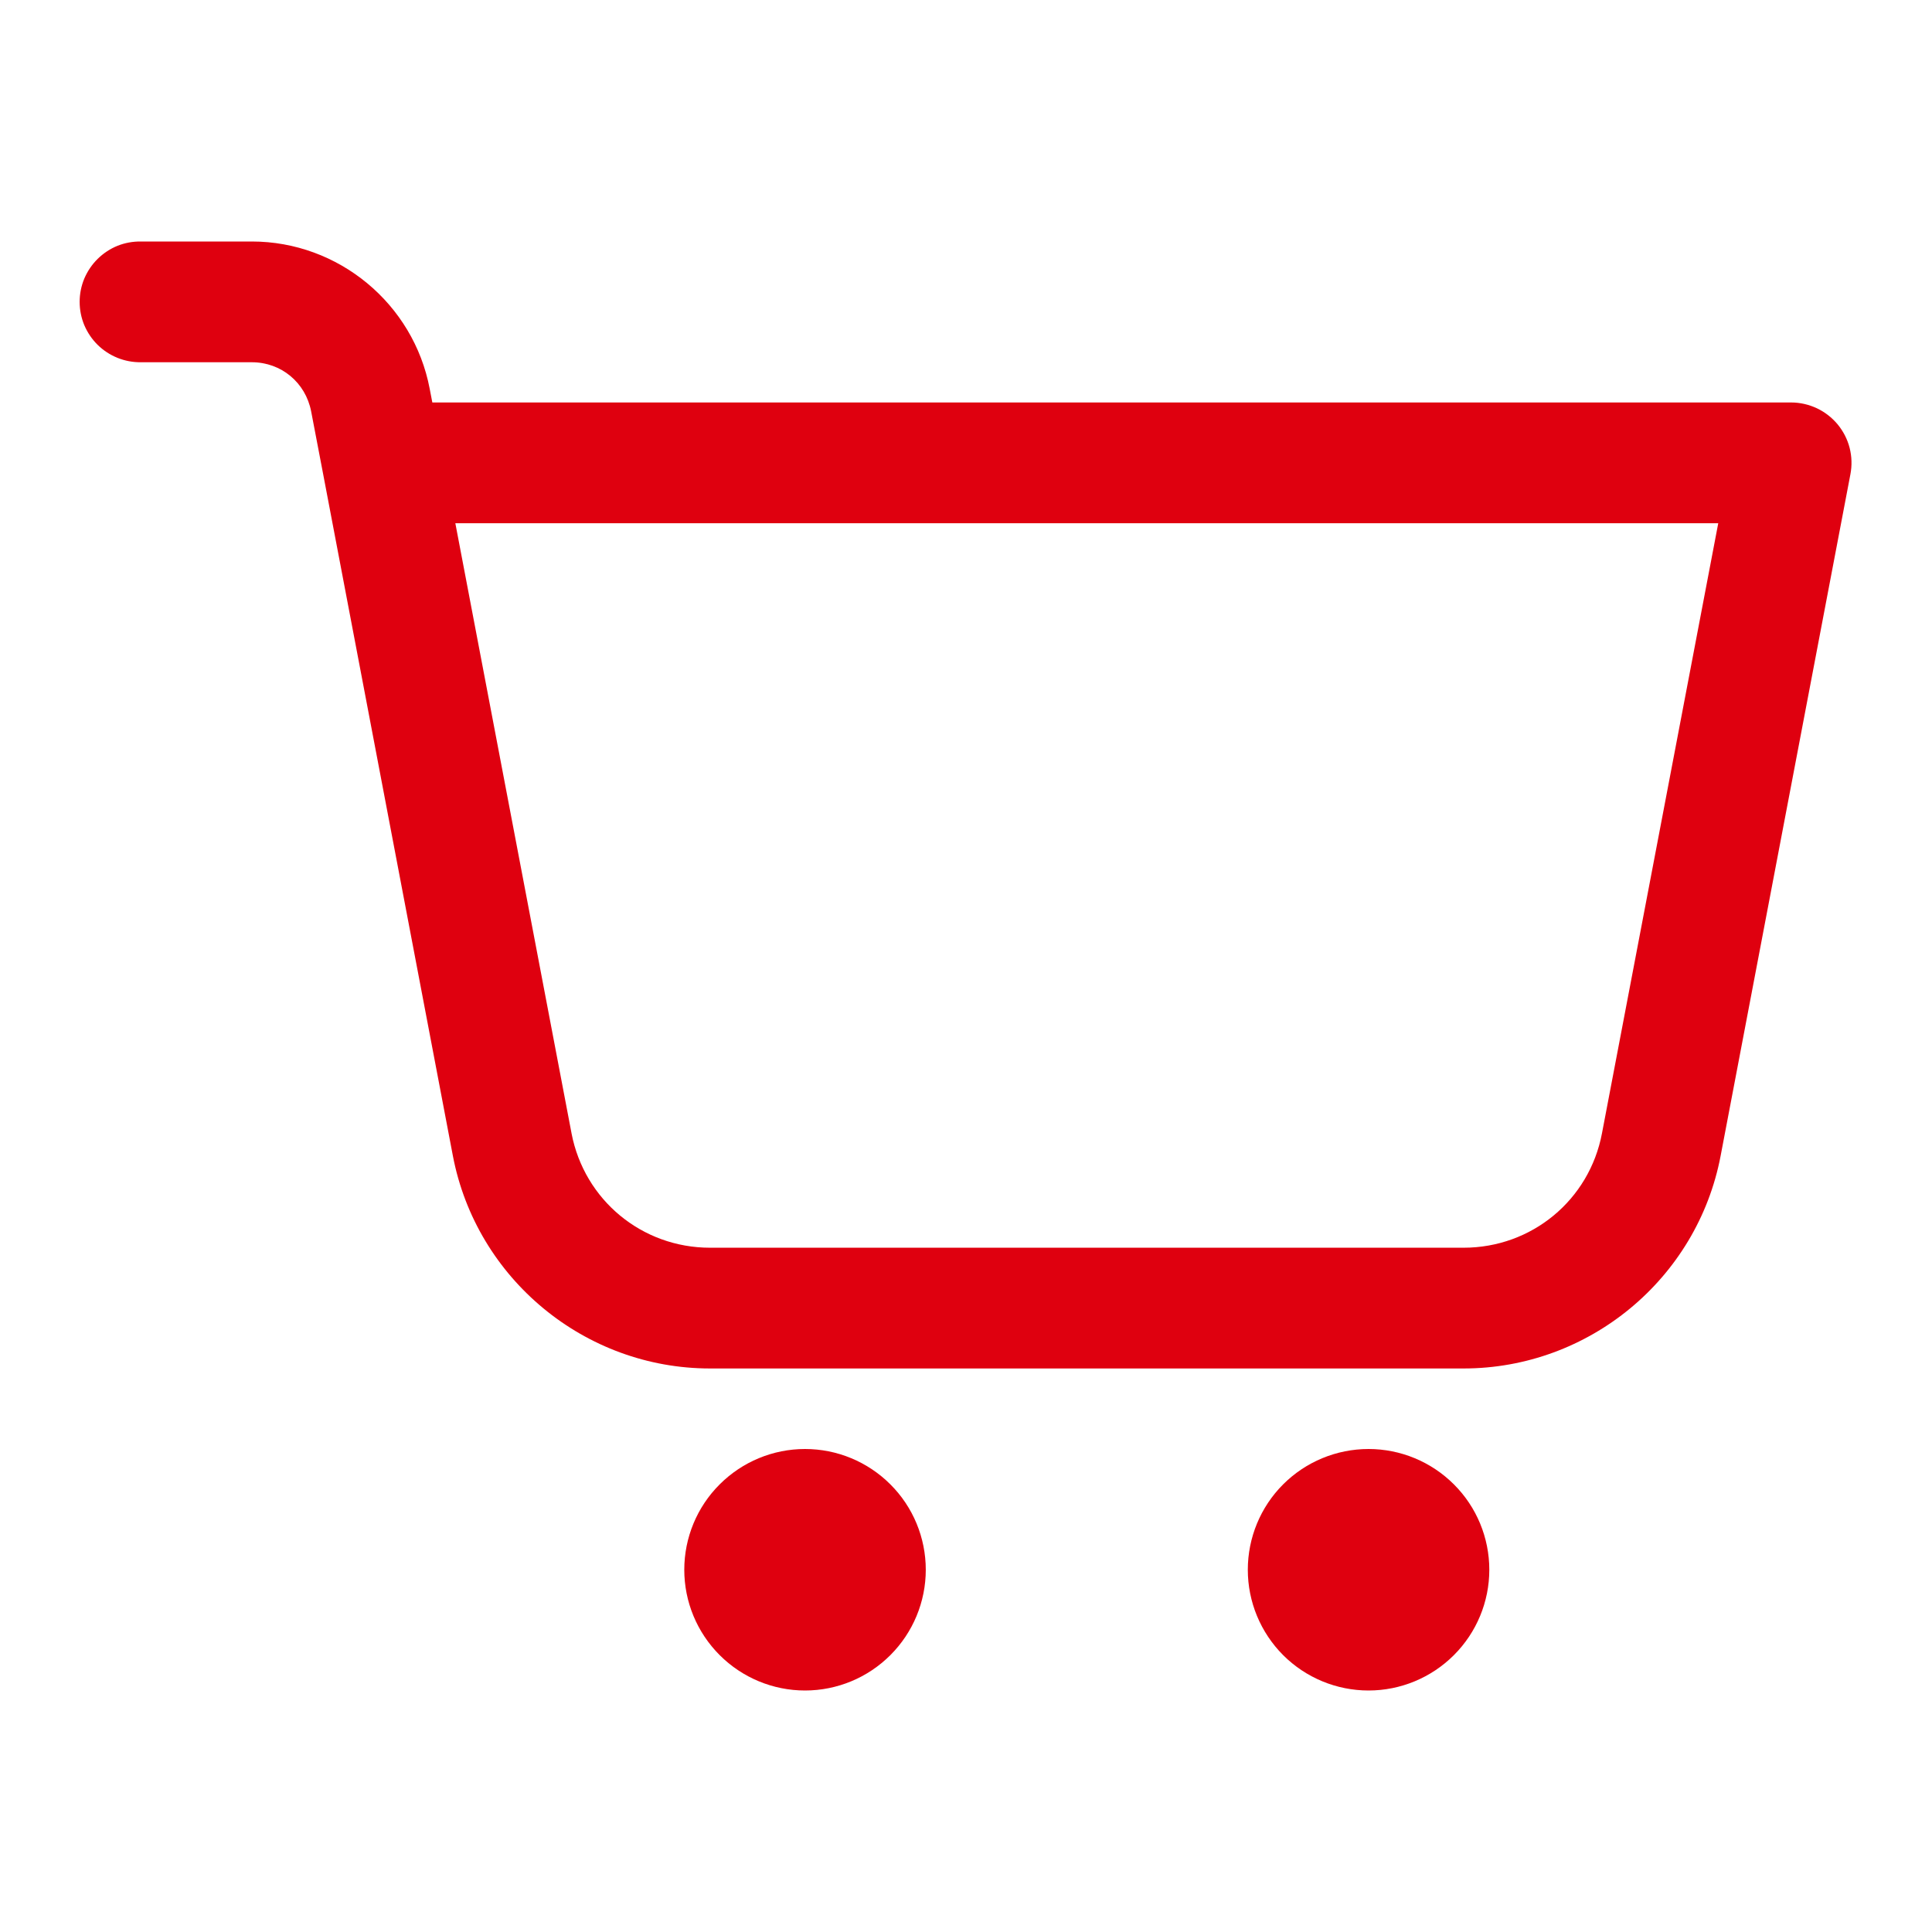
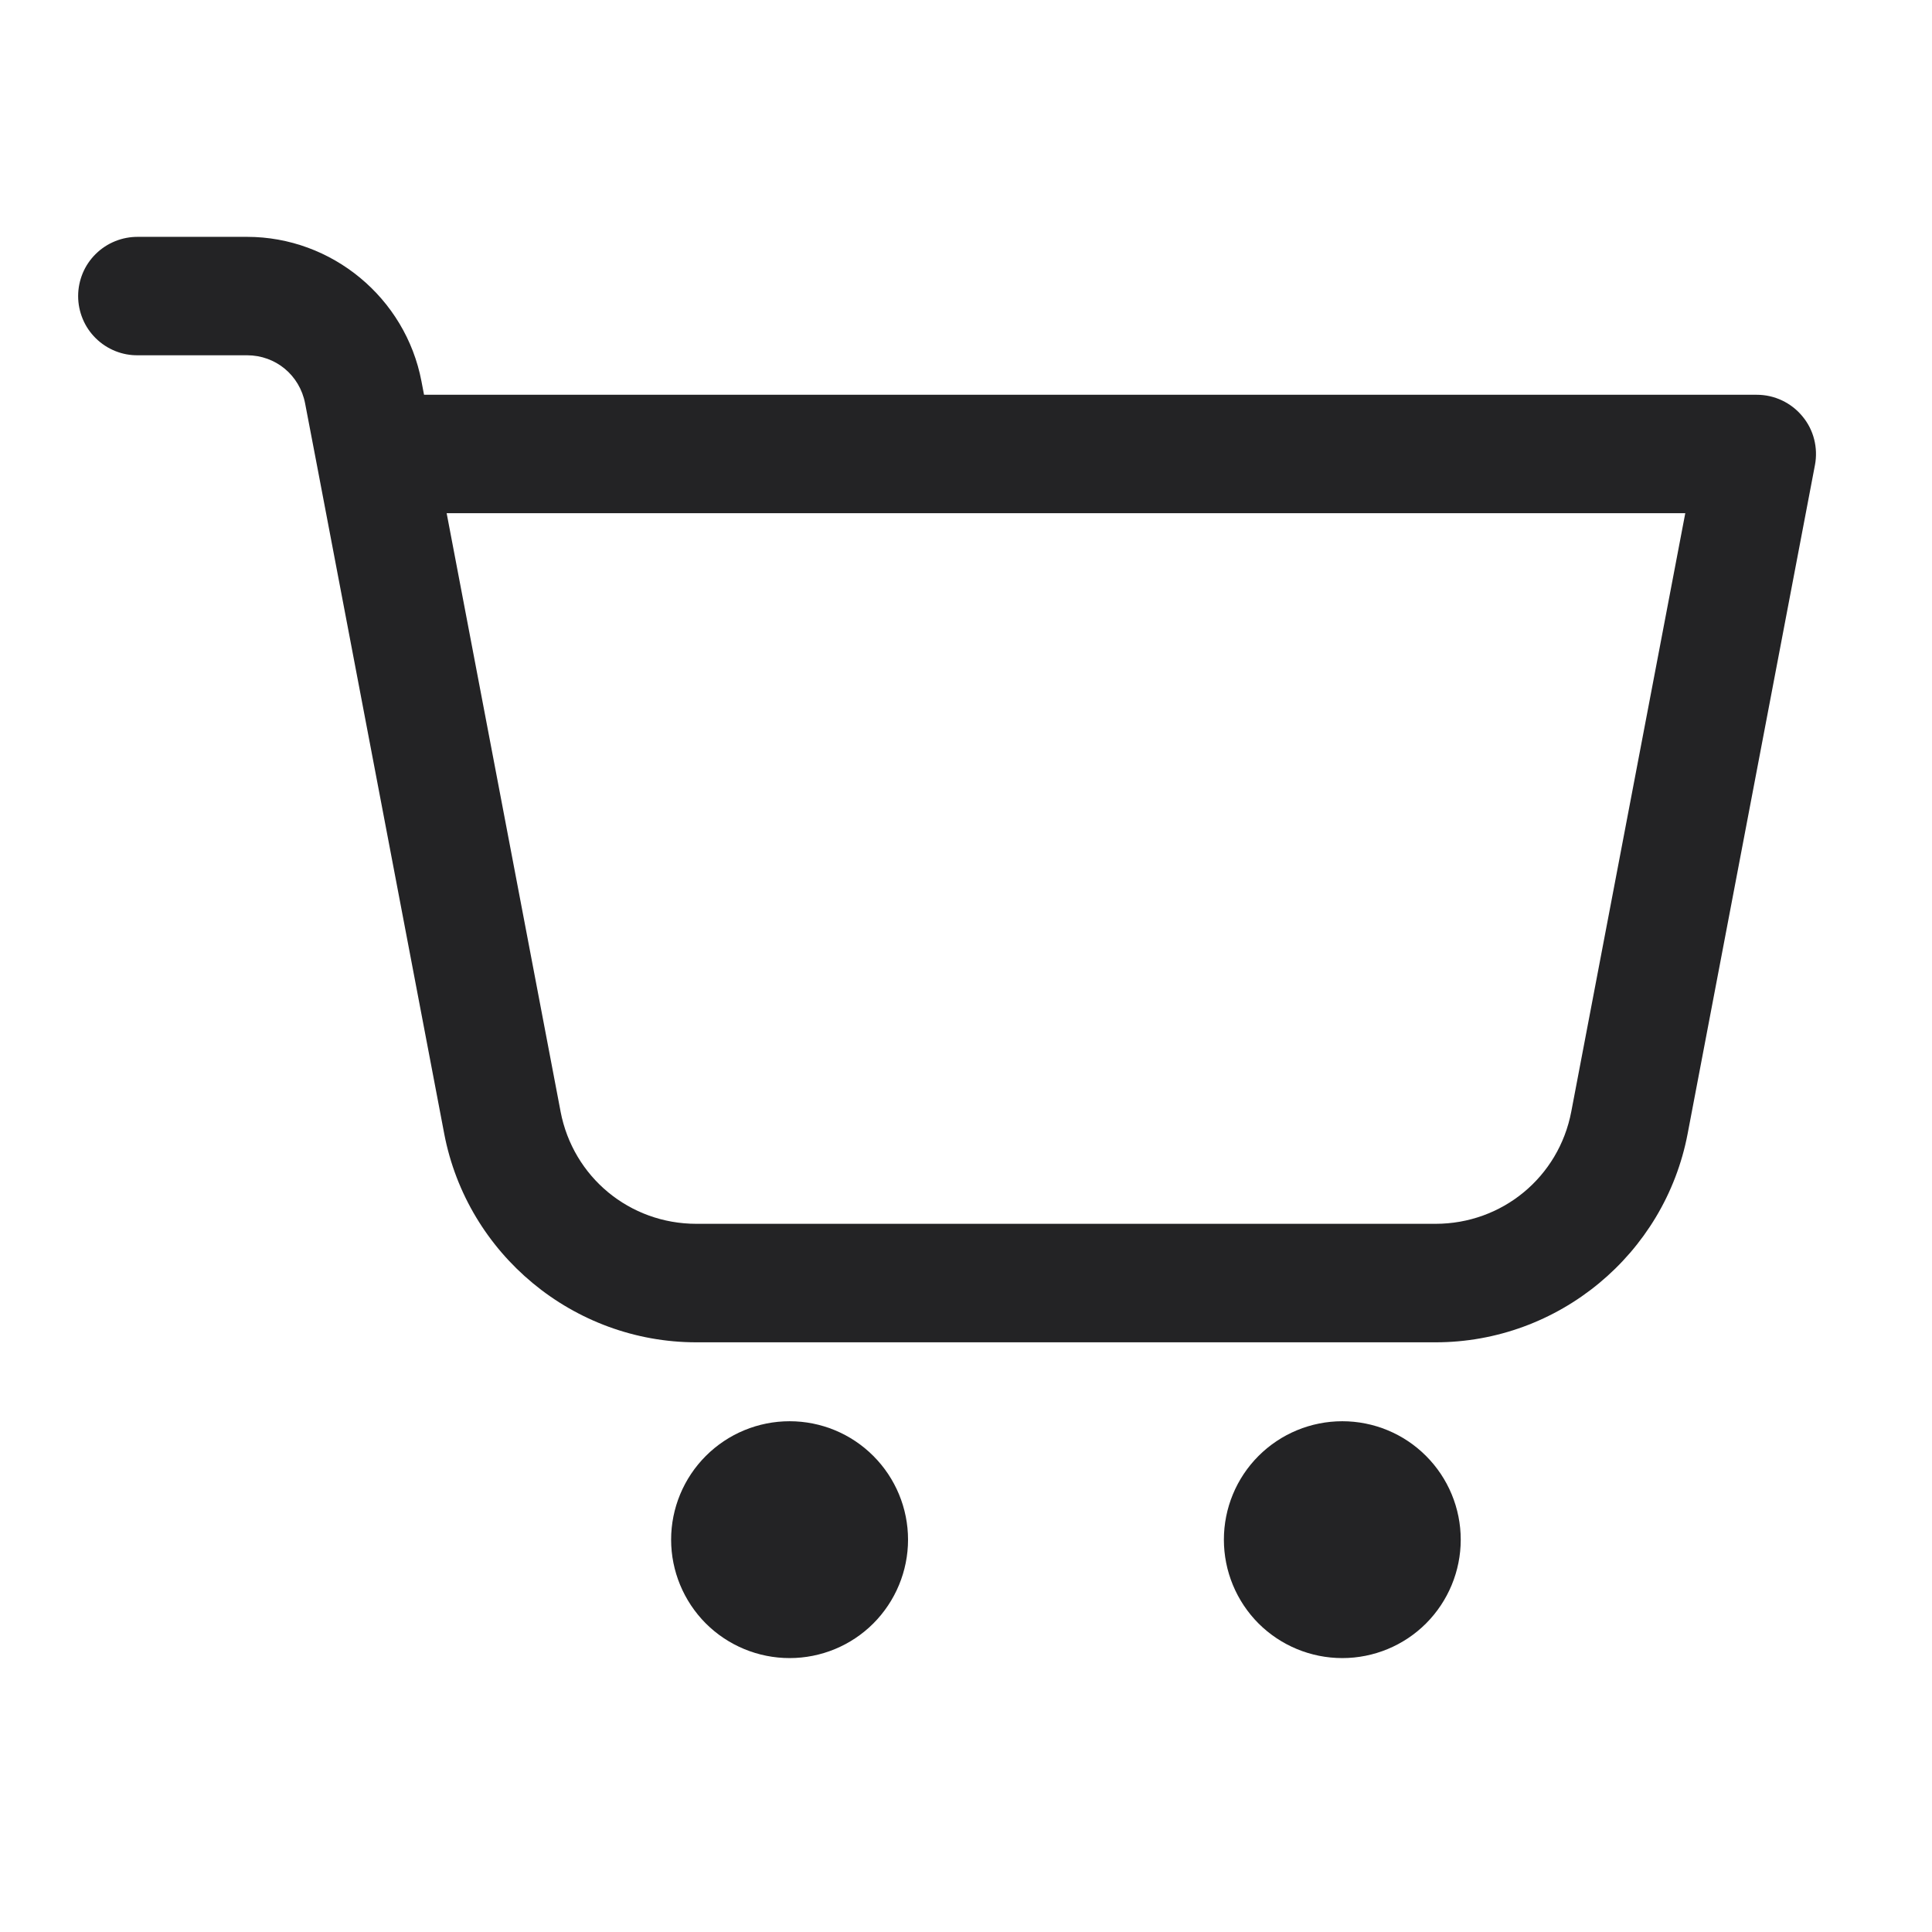
- <svg xmlns="http://www.w3.org/2000/svg" width="22" height="22" viewBox="0 0 22 22" fill="none">
-   <path d="M1.605 2.75C1.513 2.749 1.423 2.765 1.338 2.799C1.254 2.833 1.177 2.884 1.112 2.948C1.047 3.012 0.996 3.088 0.96 3.172C0.925 3.256 0.907 3.346 0.907 3.437C0.907 3.529 0.925 3.619 0.96 3.703C0.996 3.787 1.047 3.863 1.112 3.927C1.177 3.991 1.254 4.041 1.338 4.075C1.423 4.109 1.513 4.126 1.605 4.125H2.868C3.201 4.125 3.479 4.355 3.543 4.684L3.68 5.4L5.157 13.162C5.425 14.562 6.659 15.583 8.085 15.583H16.666C18.092 15.583 19.326 14.563 19.593 13.162L21.071 5.4C21.09 5.3 21.087 5.198 21.062 5.1C21.037 5.002 20.99 4.911 20.926 4.833C20.861 4.755 20.78 4.692 20.689 4.649C20.597 4.606 20.497 4.583 20.396 4.583H4.923L4.893 4.427C4.709 3.458 3.854 2.75 2.868 2.75H1.605ZM5.185 5.958H19.566L18.242 12.905C18.098 13.666 17.441 14.208 16.666 14.208H8.085C7.31 14.208 6.654 13.665 6.508 12.905V12.904L5.185 5.958ZM9.167 16.5C8.802 16.5 8.453 16.645 8.195 16.903C7.937 17.16 7.792 17.51 7.792 17.875C7.792 18.24 7.937 18.589 8.195 18.847C8.453 19.105 8.802 19.25 9.167 19.25C9.532 19.25 9.881 19.105 10.139 18.847C10.397 18.589 10.542 18.24 10.542 17.875C10.542 17.51 10.397 17.16 10.139 16.903C9.881 16.645 9.532 16.5 9.167 16.5ZM15.584 16.5C15.219 16.5 14.869 16.645 14.611 16.903C14.354 17.16 14.209 17.51 14.209 17.875C14.209 18.24 14.354 18.589 14.611 18.847C14.869 19.105 15.219 19.25 15.584 19.25C15.948 19.25 16.298 19.105 16.556 18.847C16.814 18.589 16.959 18.24 16.959 17.875C16.959 17.51 16.814 17.16 16.556 16.903C16.298 16.645 15.948 16.5 15.584 16.5Z" fill="#df000f" />
+ <svg xmlns="http://www.w3.org/2000/svg" width="27" height="27" viewBox="0 0 27 27" fill="none">
+   <path d="M1.931 3.31C1.821 3.309 1.713 3.329 1.611 3.37C1.509 3.411 1.416 3.472 1.338 3.549C1.26 3.626 1.198 3.717 1.156 3.818C1.114 3.92 1.092 4.028 1.092 4.138C1.092 4.248 1.114 4.356 1.156 4.457C1.198 4.559 1.26 4.65 1.338 4.727C1.416 4.804 1.509 4.865 1.611 4.906C1.713 4.947 1.821 4.967 1.931 4.965H3.452C3.853 4.965 4.188 5.243 4.264 5.638L4.429 6.5L6.208 15.844C6.53 17.529 8.015 18.759 9.732 18.759H20.062C21.778 18.759 23.264 17.53 23.585 15.844L25.364 6.5C25.387 6.38 25.383 6.257 25.353 6.139C25.323 6.021 25.267 5.911 25.189 5.818C25.112 5.724 25.014 5.648 24.904 5.596C24.794 5.544 24.674 5.517 24.552 5.517H5.926L5.89 5.329C5.668 4.163 4.638 3.31 3.452 3.31H1.931ZM6.242 7.172H23.552L21.959 15.534C21.785 16.45 20.994 17.103 20.062 17.103H9.732C8.799 17.103 8.009 16.45 7.834 15.534V15.533L6.242 7.172ZM11.035 19.862C10.596 19.862 10.175 20.036 9.864 20.347C9.554 20.657 9.379 21.078 9.379 21.517C9.379 21.956 9.554 22.377 9.864 22.688C10.175 22.998 10.596 23.172 11.035 23.172C11.474 23.172 11.895 22.998 12.205 22.688C12.515 22.377 12.69 21.956 12.69 21.517C12.69 21.078 12.515 20.657 12.205 20.347C11.895 20.036 11.474 19.862 11.035 19.862ZM18.759 19.862C18.32 19.862 17.899 20.036 17.588 20.347C17.278 20.657 17.104 21.078 17.104 21.517C17.104 21.956 17.278 22.377 17.588 22.688C17.899 22.998 18.32 23.172 18.759 23.172C19.198 23.172 19.619 22.998 19.929 22.688C20.239 22.377 20.414 21.956 20.414 21.517C20.414 21.078 20.239 20.657 19.929 20.347C19.619 20.036 19.198 19.862 18.759 19.862Z" fill="#232325" />
</svg>
